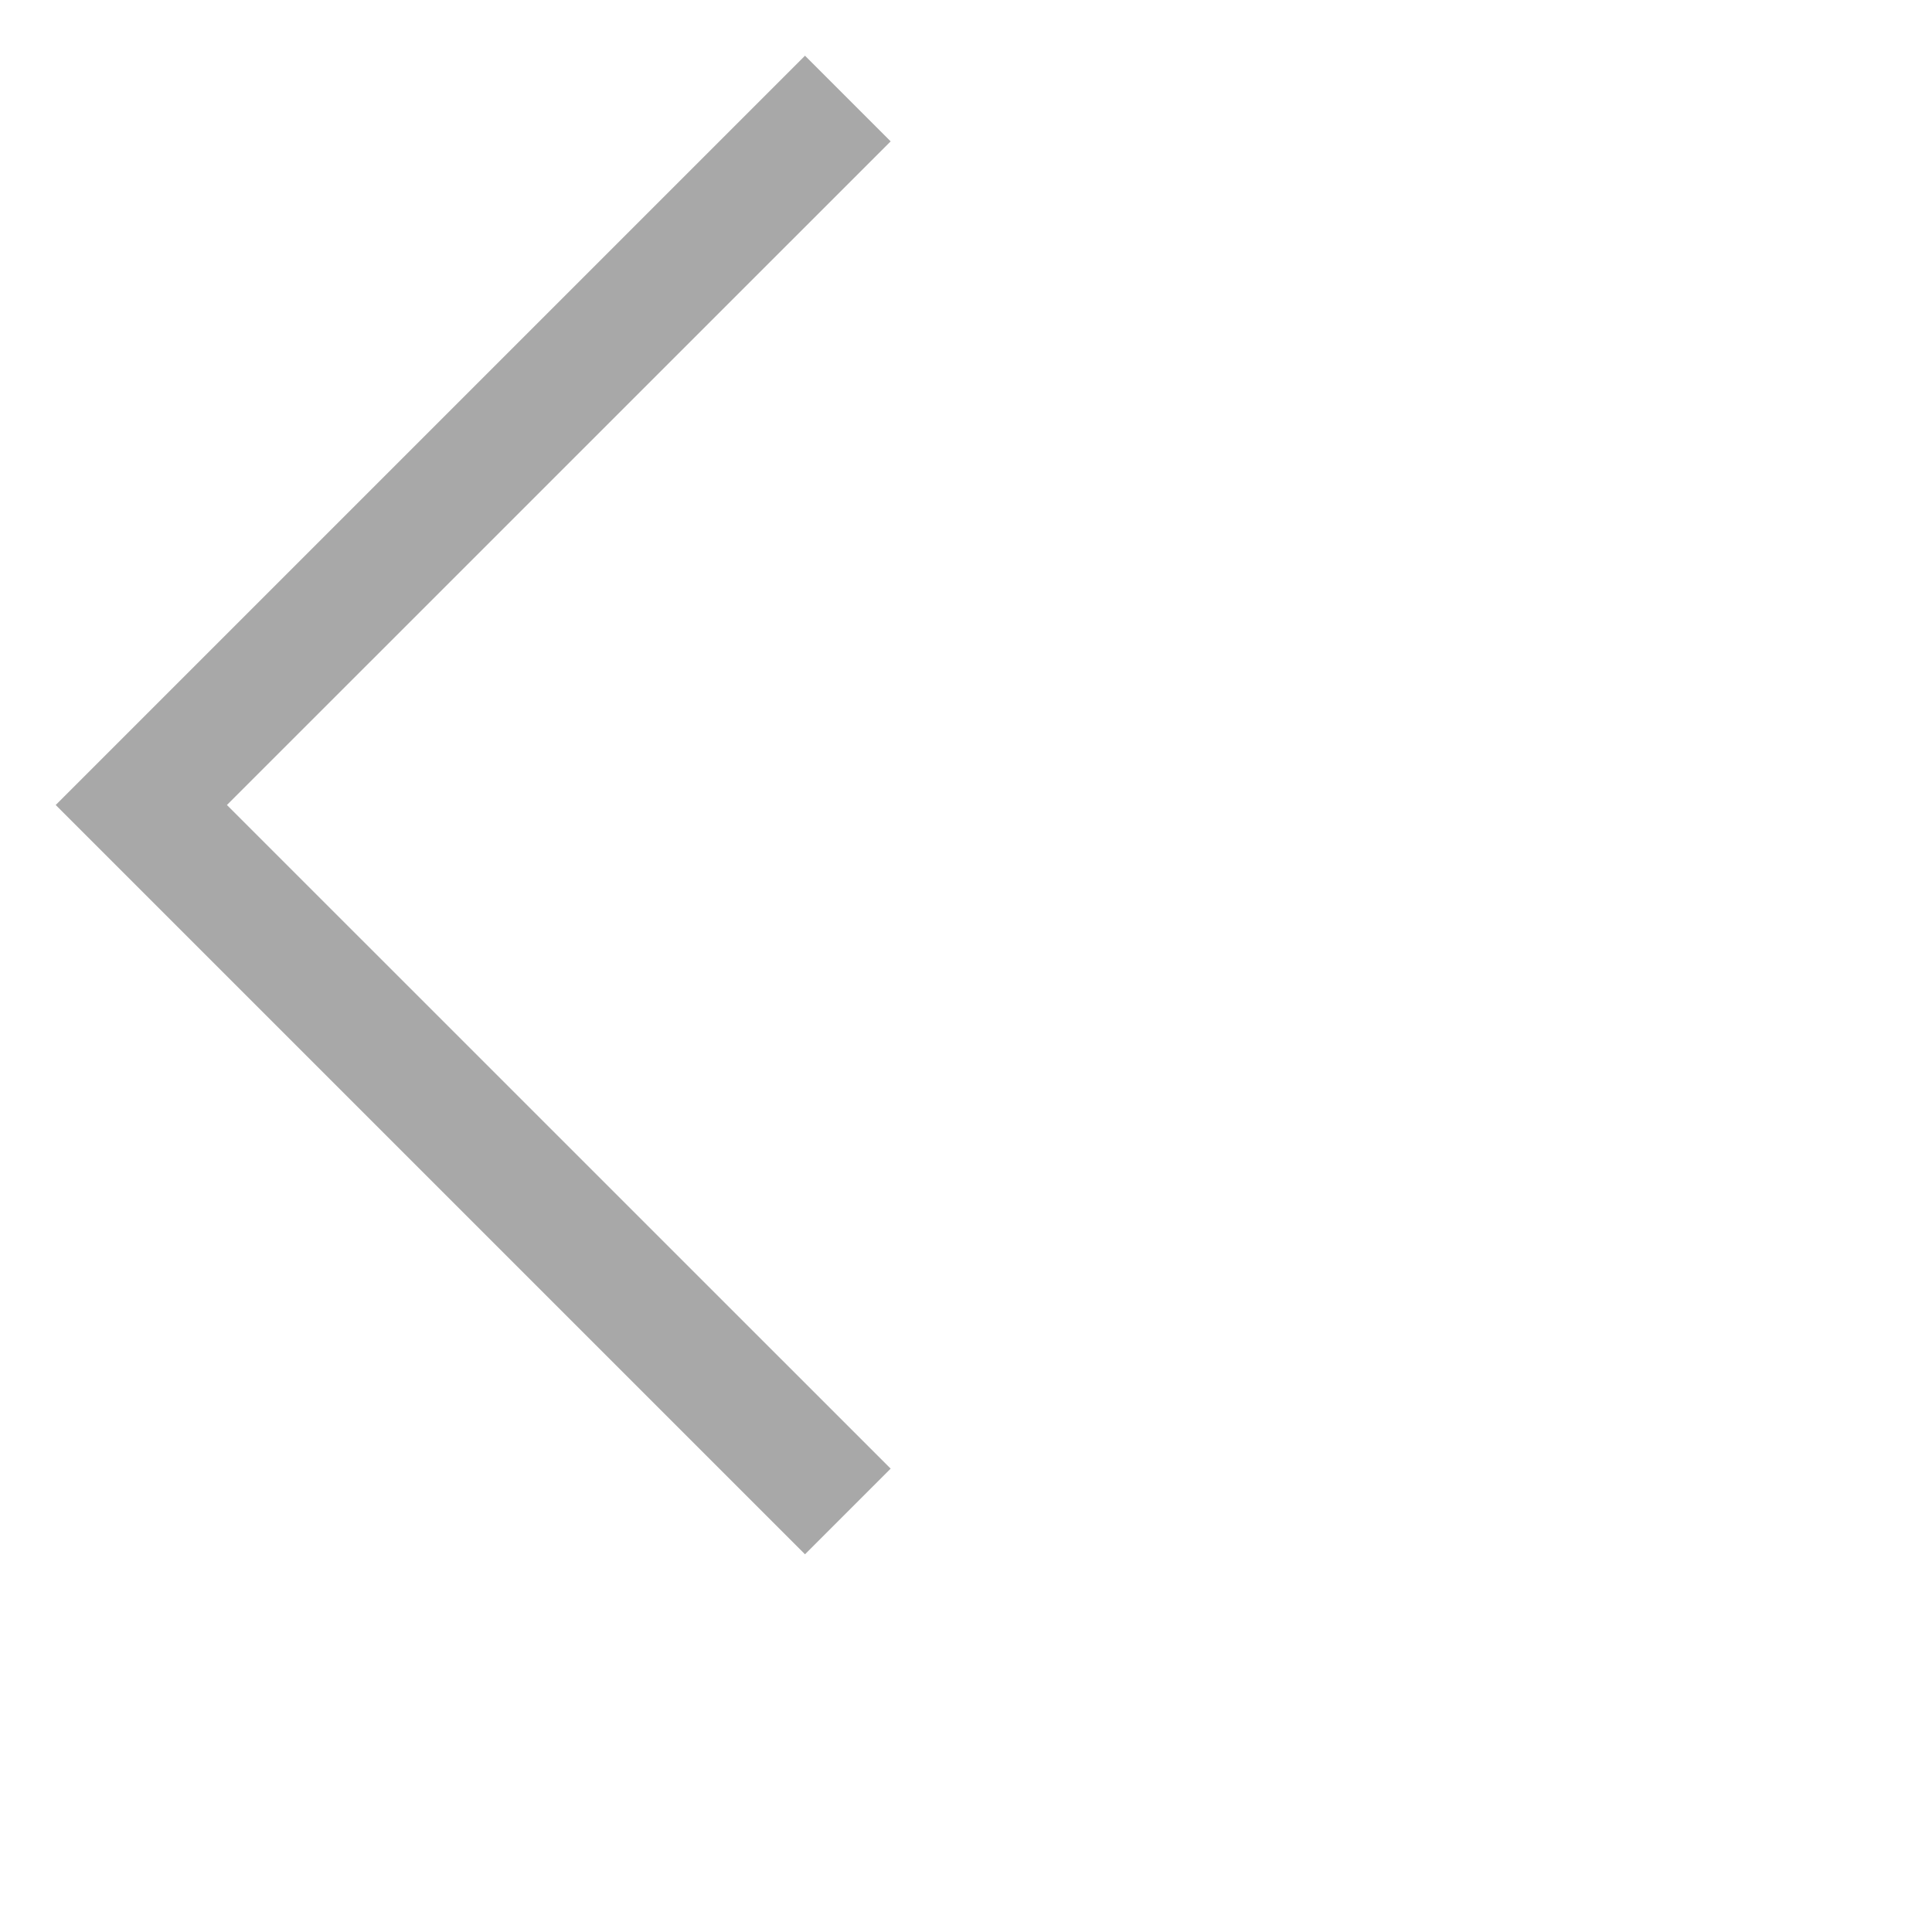
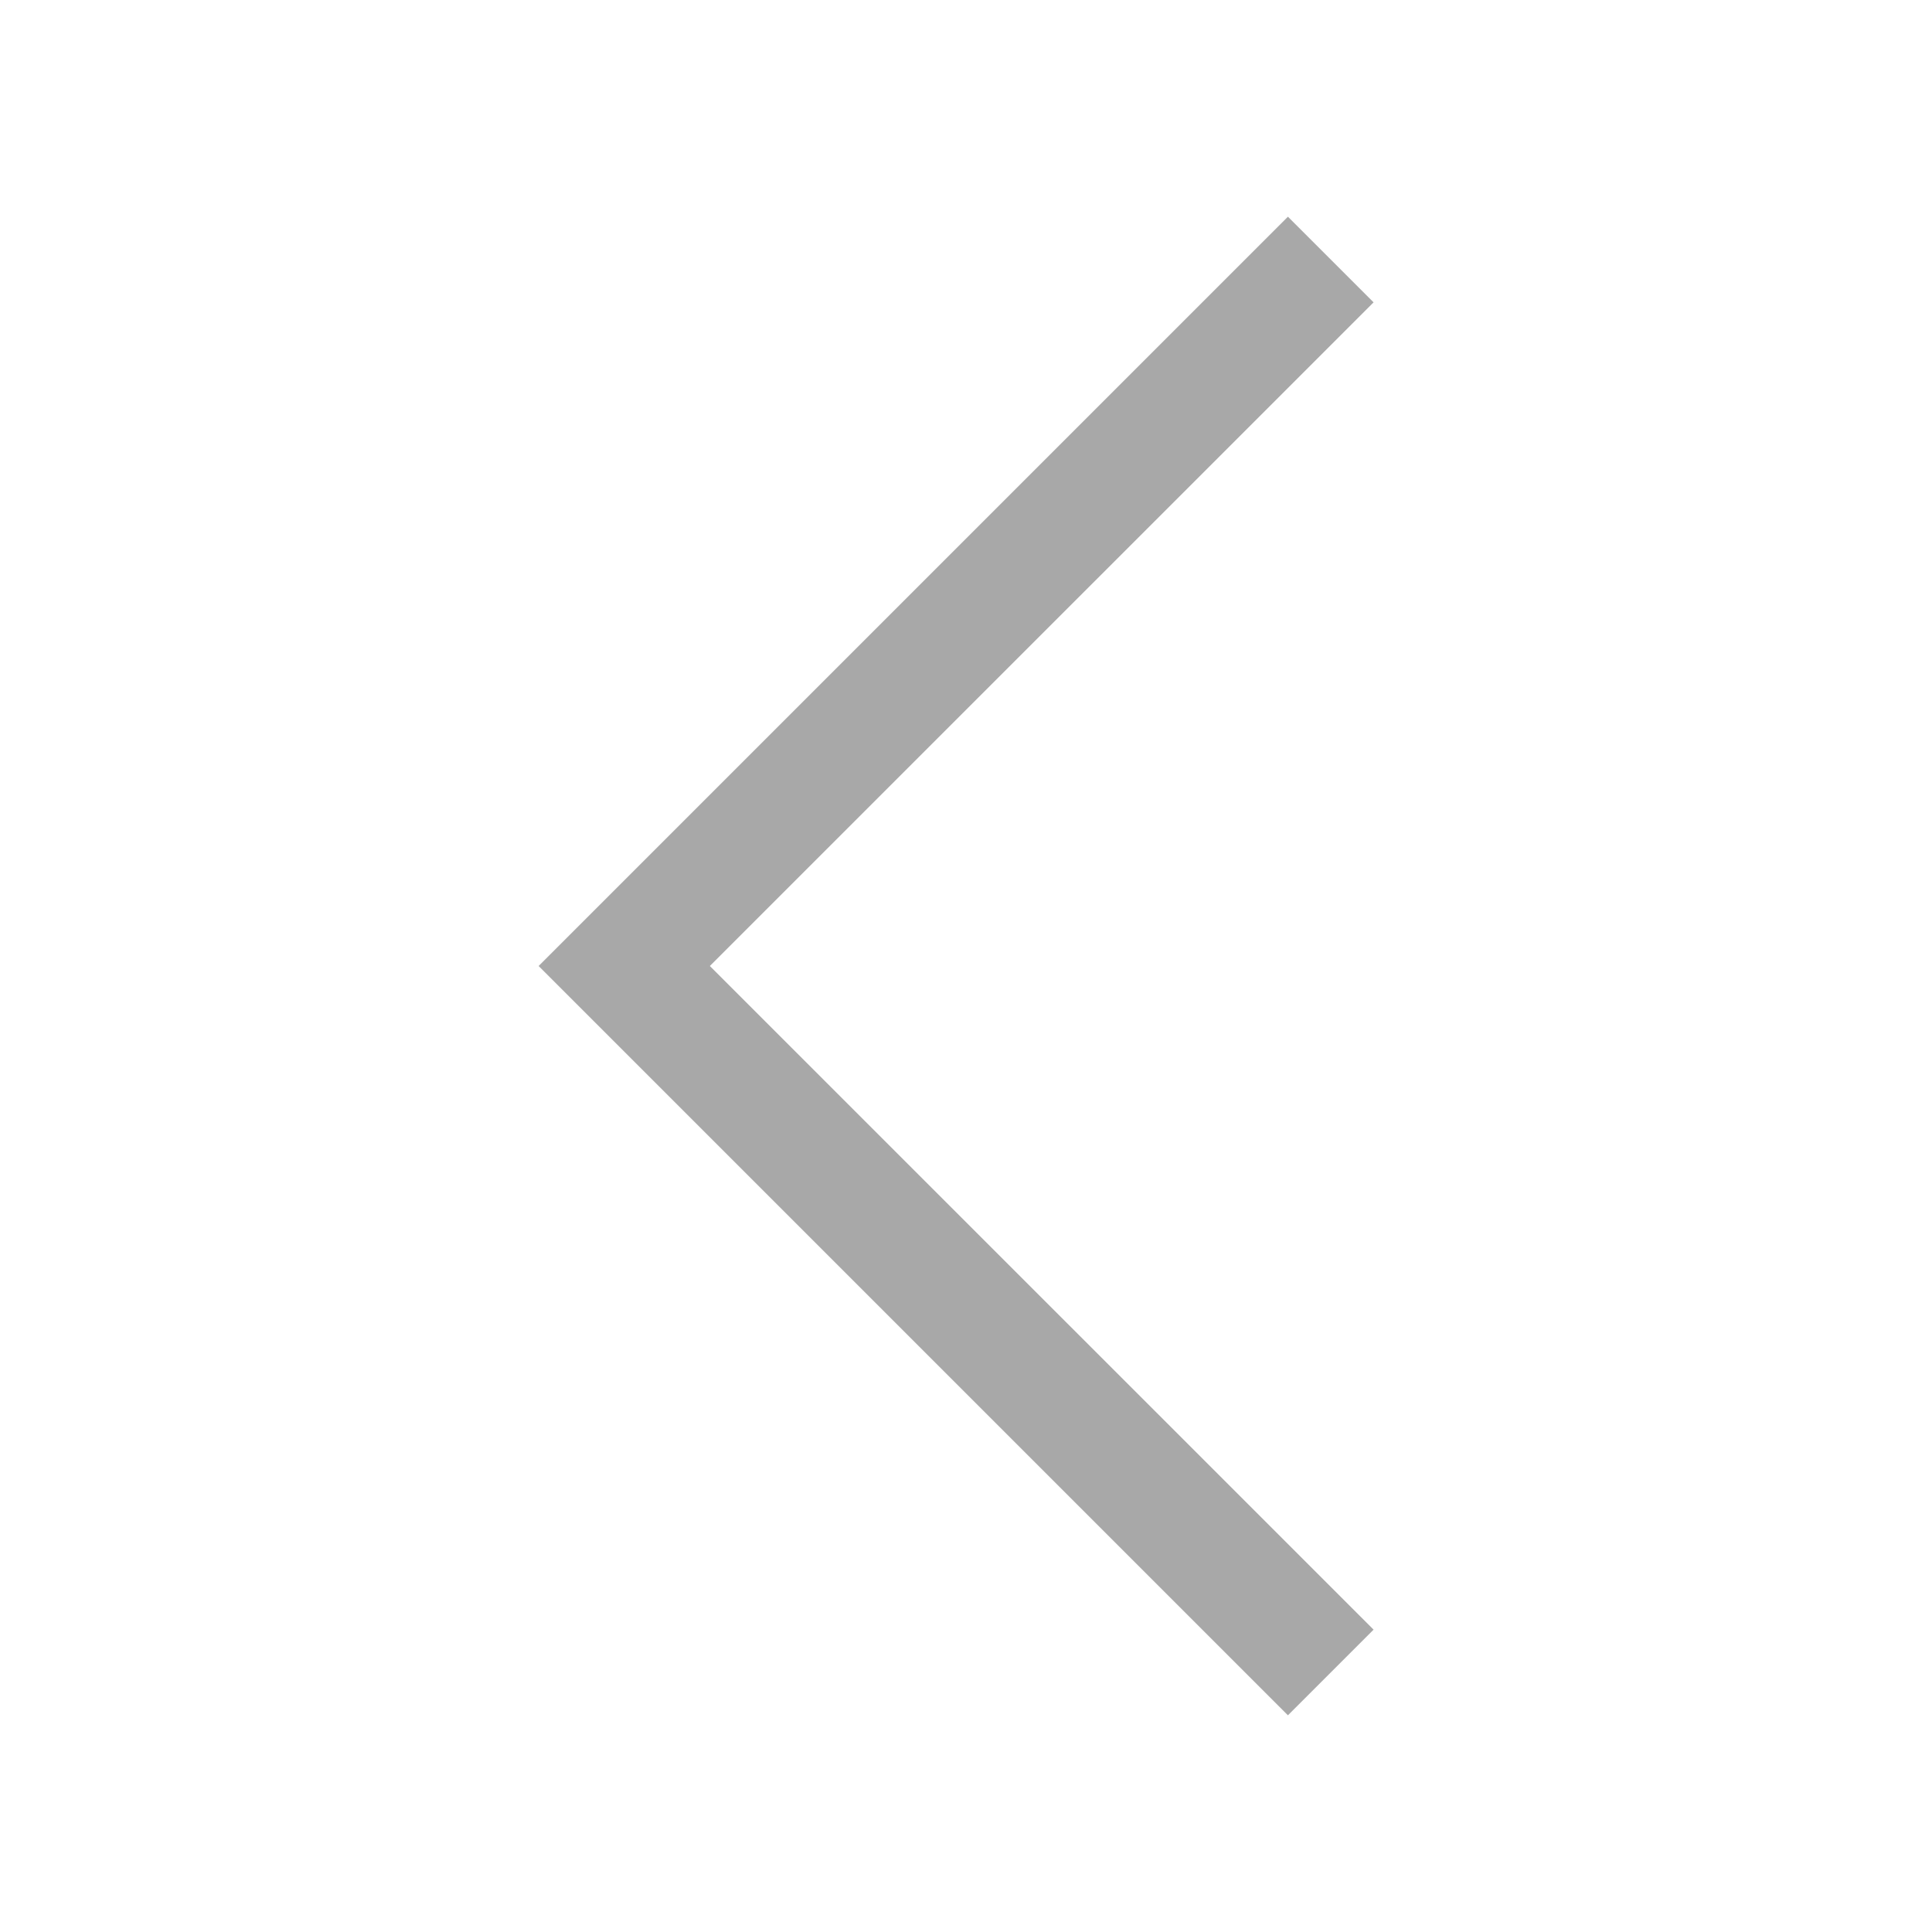
<svg xmlns="http://www.w3.org/2000/svg" width="24" height="24" viewBox="0 0 24 24" fill="none">
-   <path d="M10 19.308L0.692 10L10 0.692L11.064 1.756L2.819 10L11.064 18.244L10 19.308Z" fill="#A8A8A8" />
+   <mask id="mask0_1155_85424" style="mask-type:alpha" maskUnits="userSpaceOnUse" x="0" y="0" width="24" height="24">
+     <rect width="24" height="24" fill="#D9D9D9" />
+   </mask>
+   <g mask="url(#mask0_1155_85424)">
+     <path d="M15.999 21.308L6.691 12L15.999 2.692L17.063 3.756L8.818 12L17.063 20.244L15.999 21.308Z" fill="#A8A8A8" />
+   </g>
</svg>
